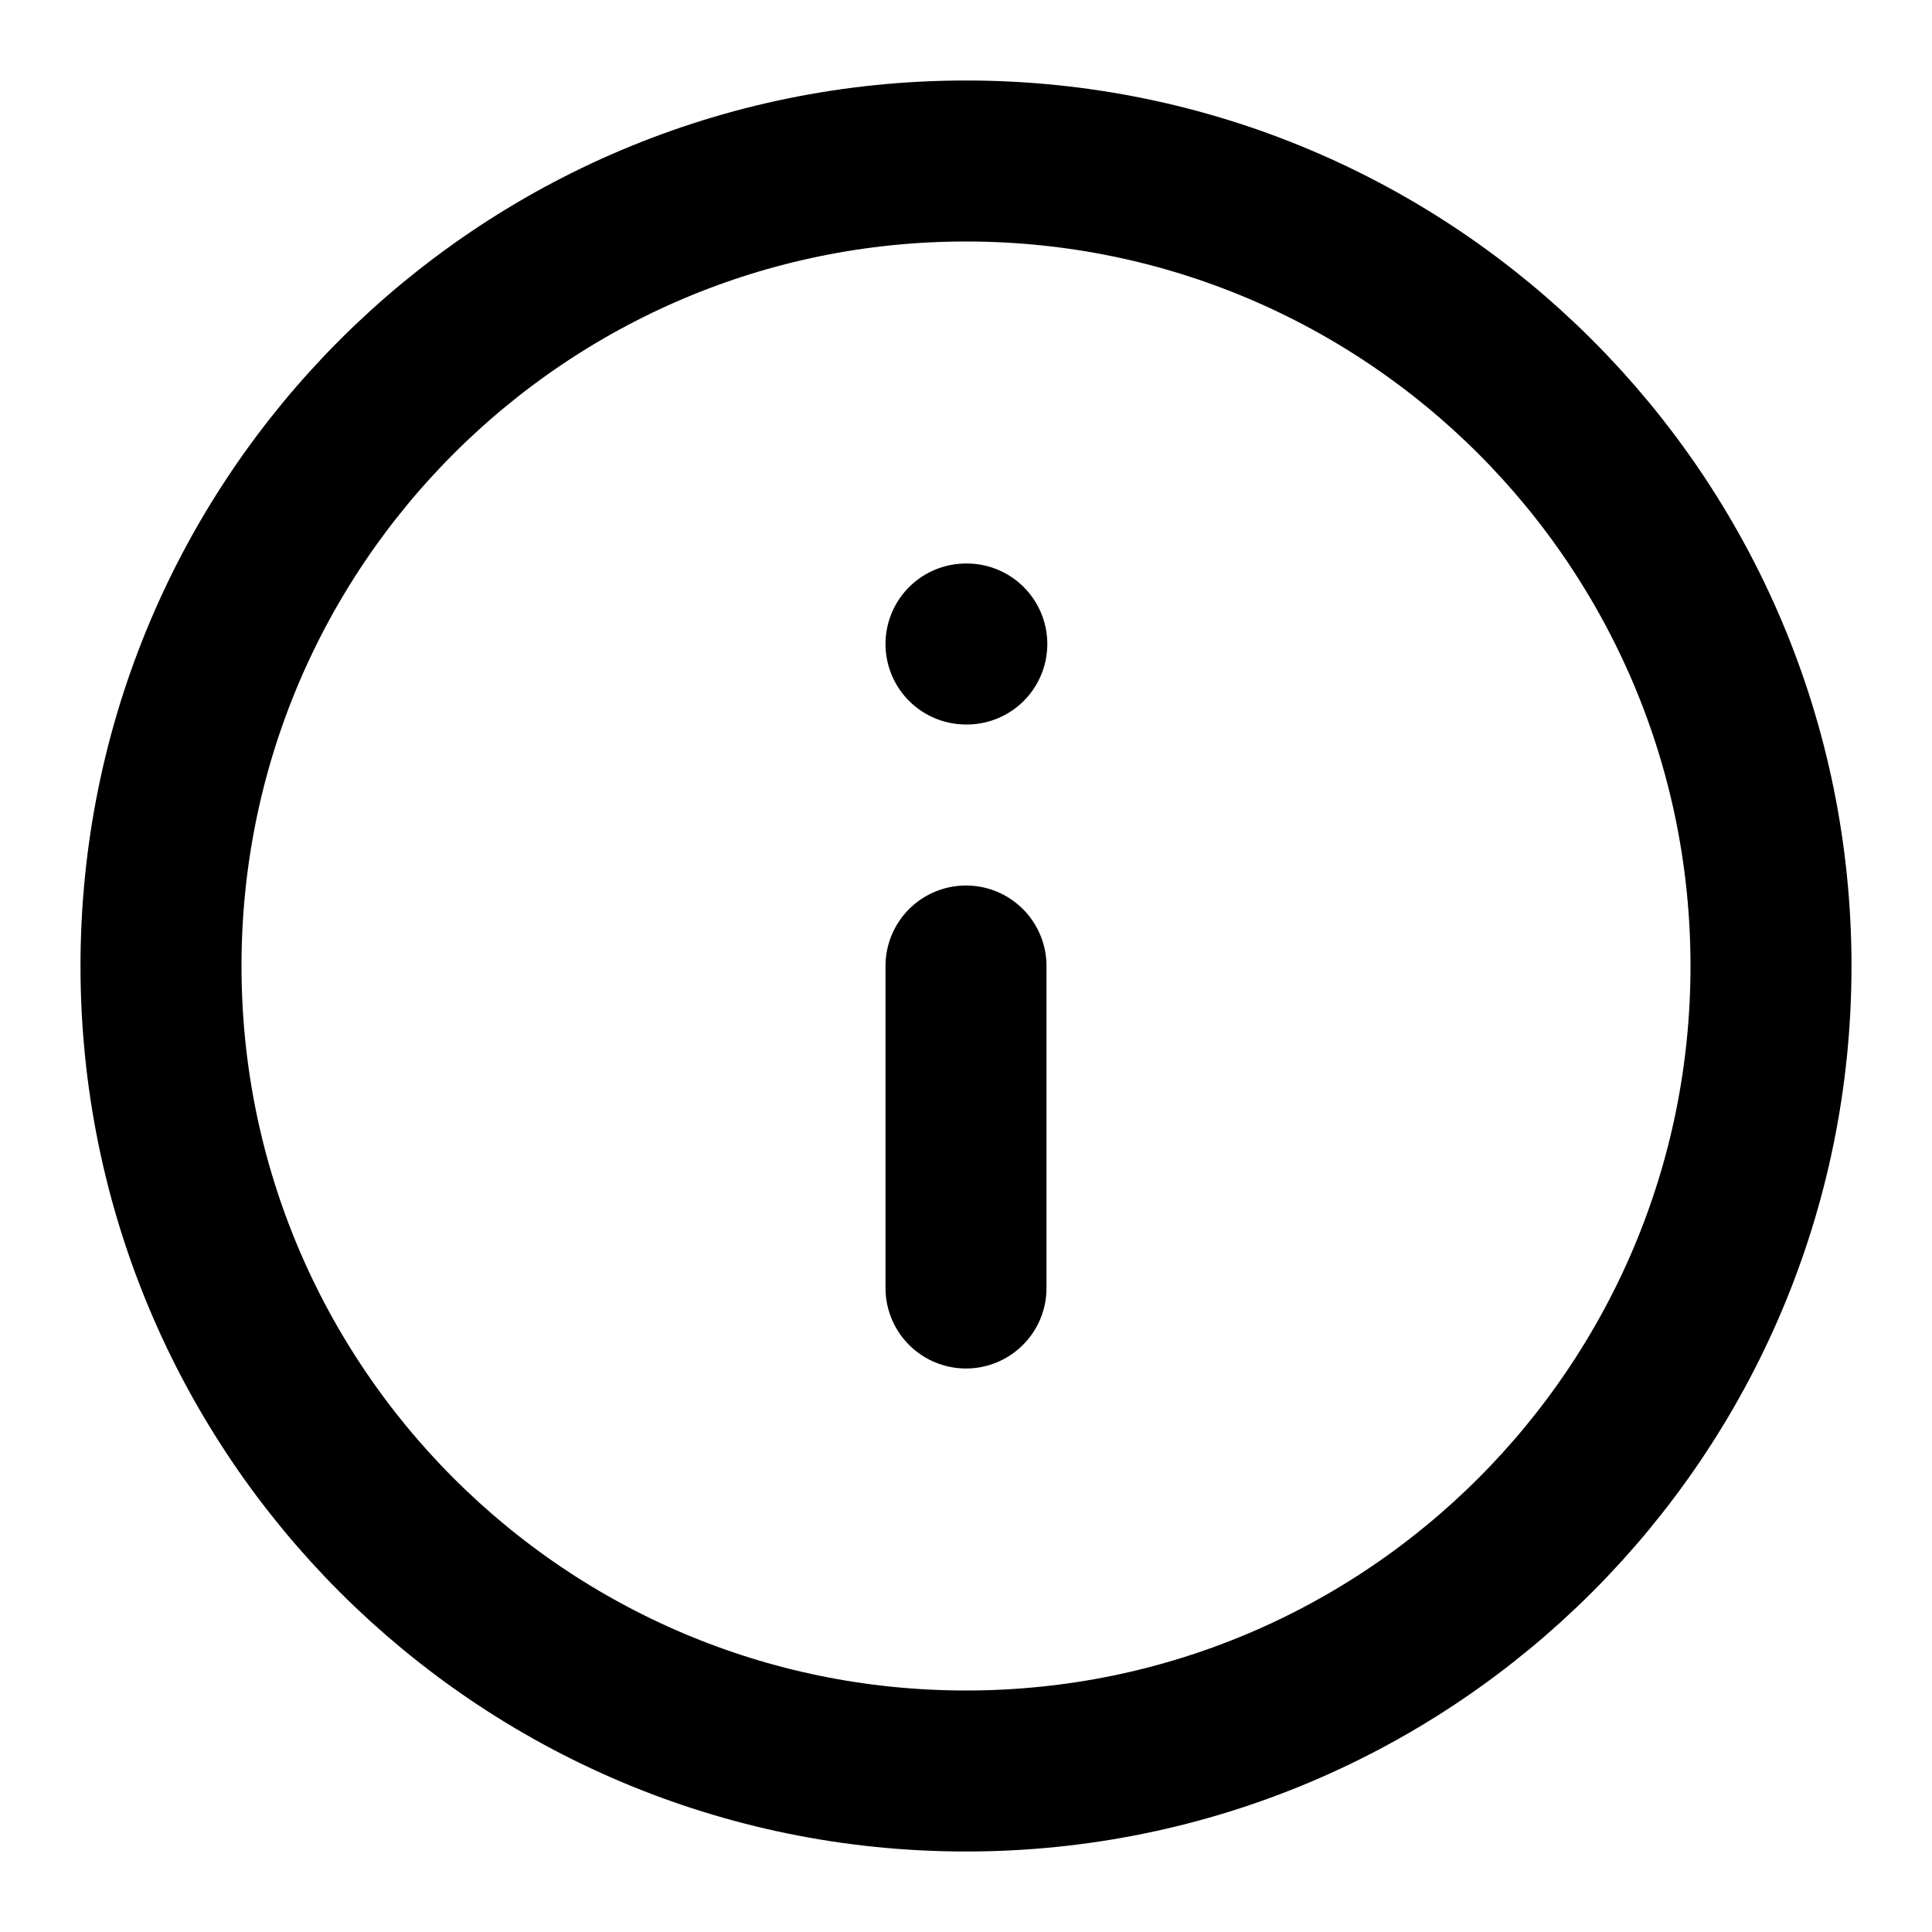
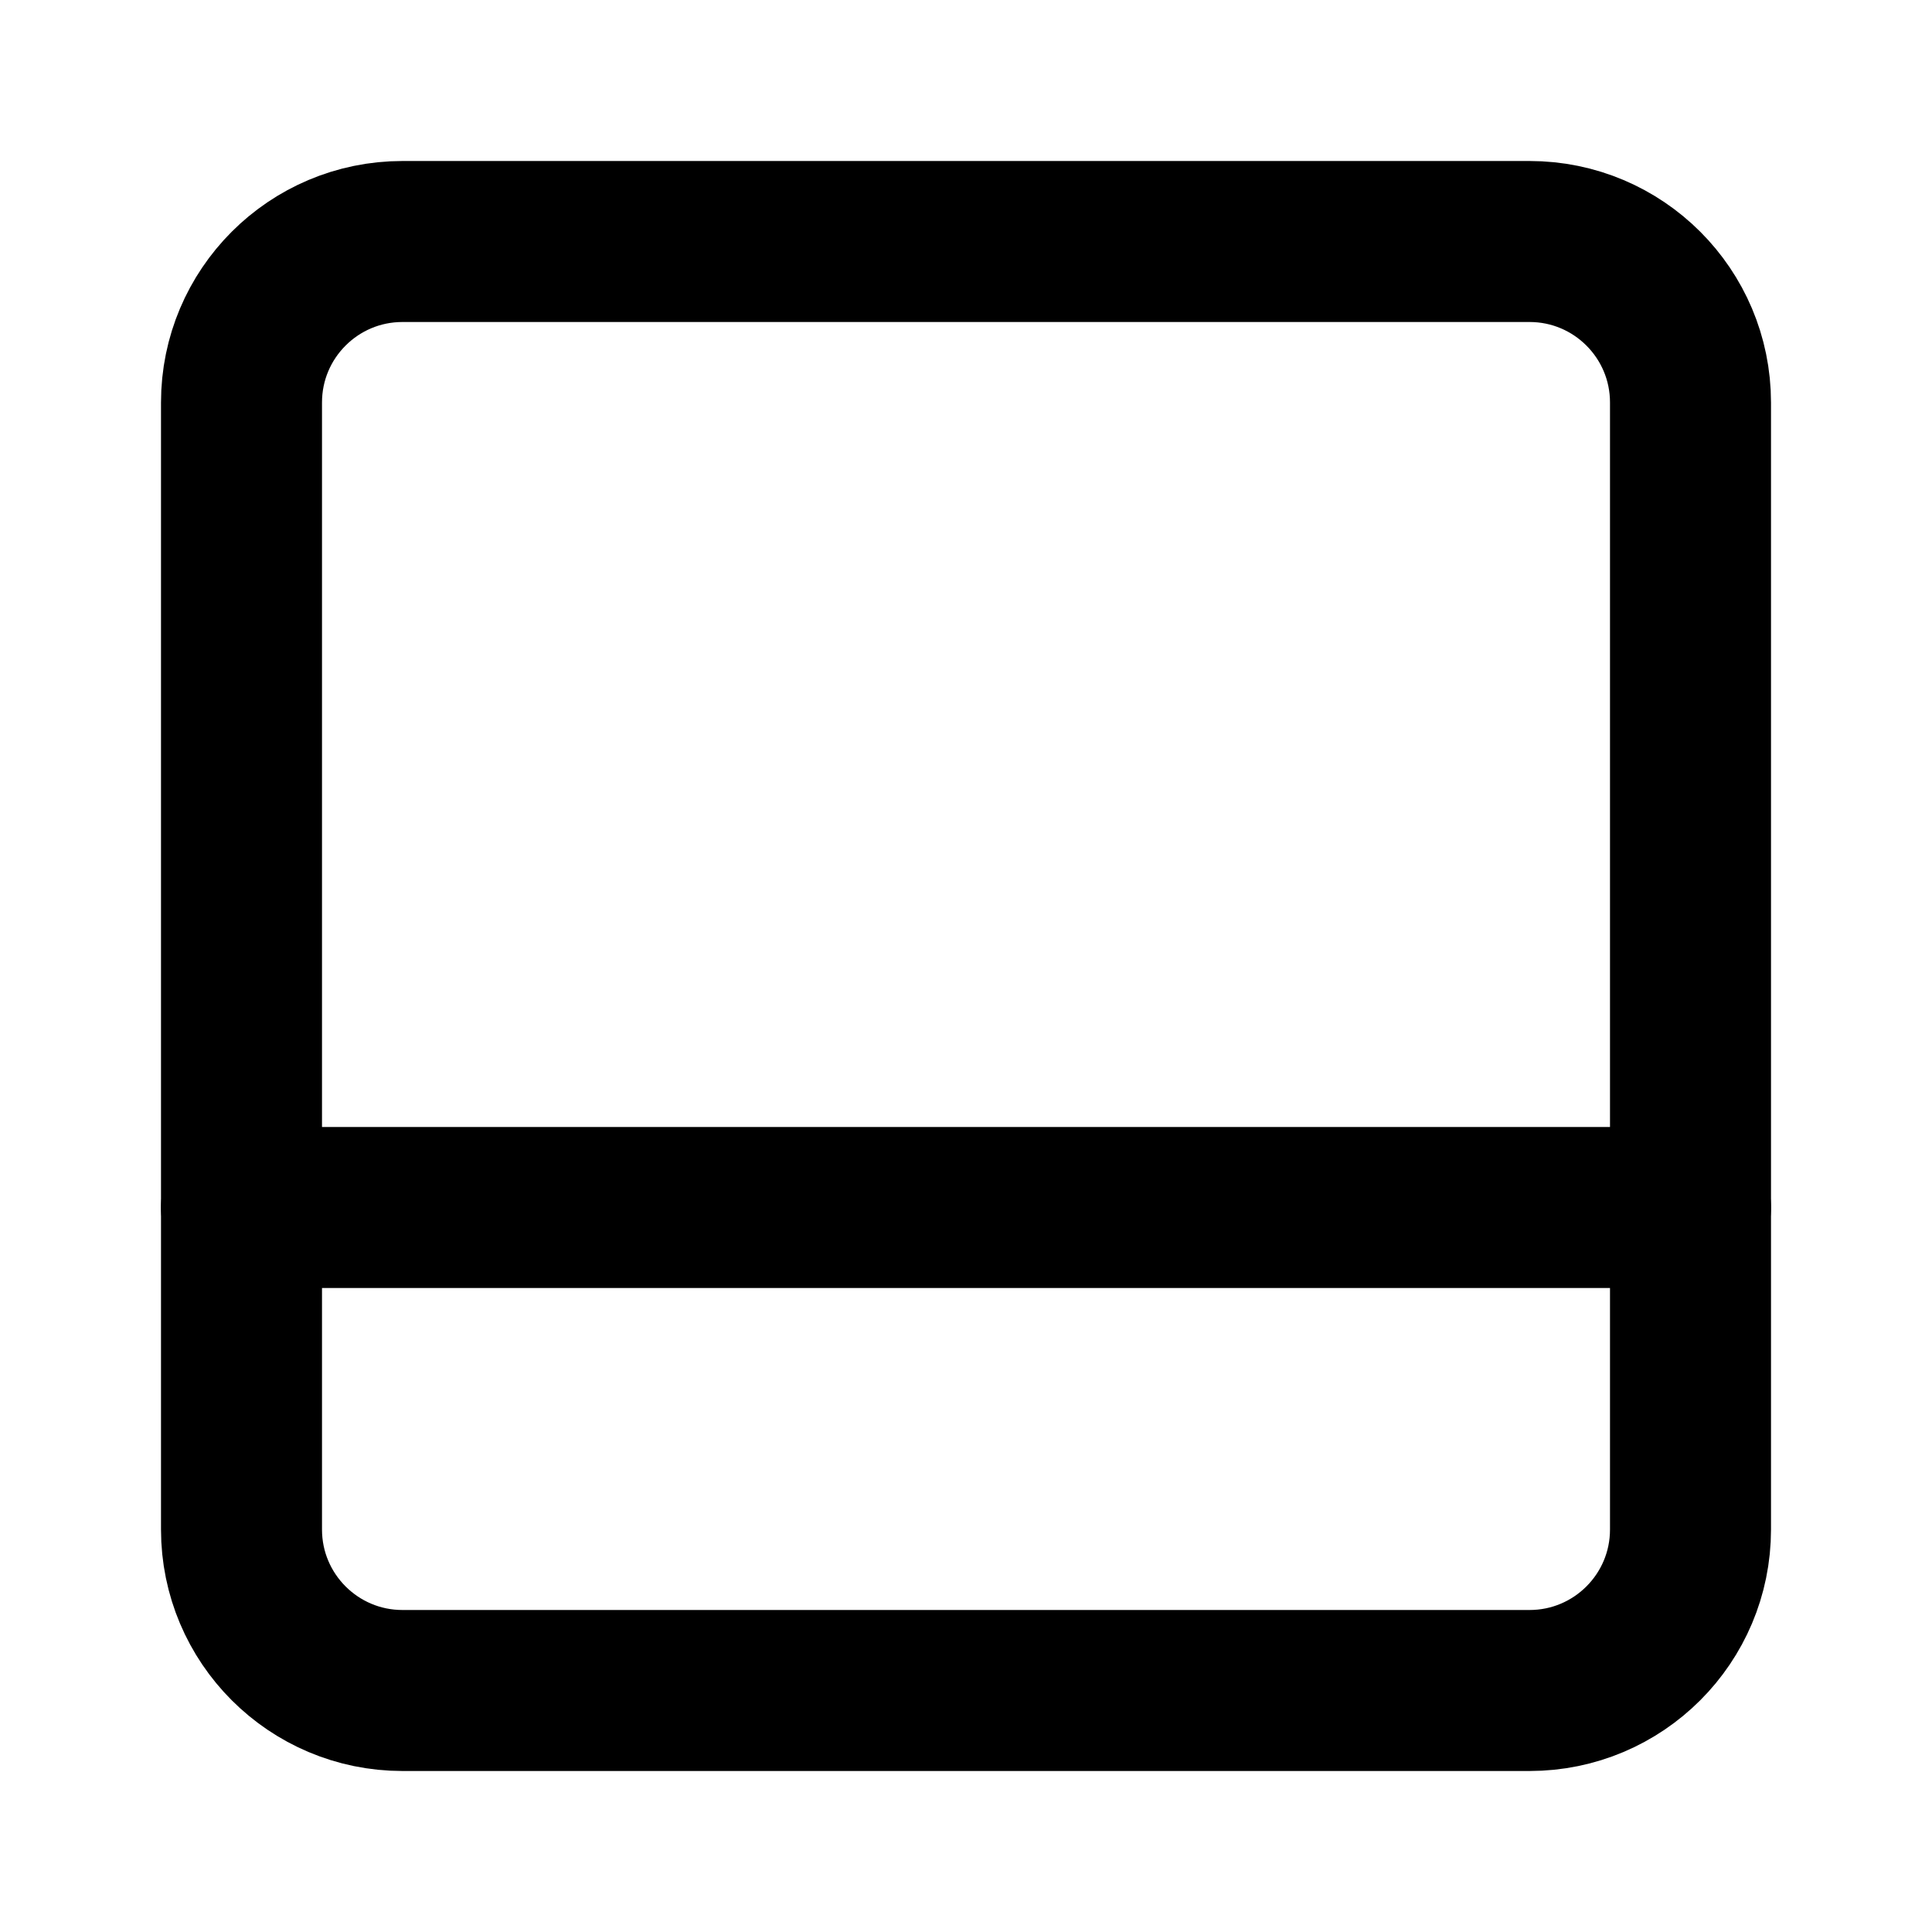
<svg xmlns="http://www.w3.org/2000/svg" width="24" height="24" viewBox="0 0 24 24" fill="none" stroke="currentColor" stroke-width="2" stroke-linecap="round" stroke-linejoin="round">
-   <circle cx="12" cy="12" r="10" />
-   <path d="M12 16v-4" />
-   <path d="M12 8h.01" />
+   <rect width="18" height="18" x="3" y="3" rx="2" />
+   <path d="M3 15h18" />
</svg>
